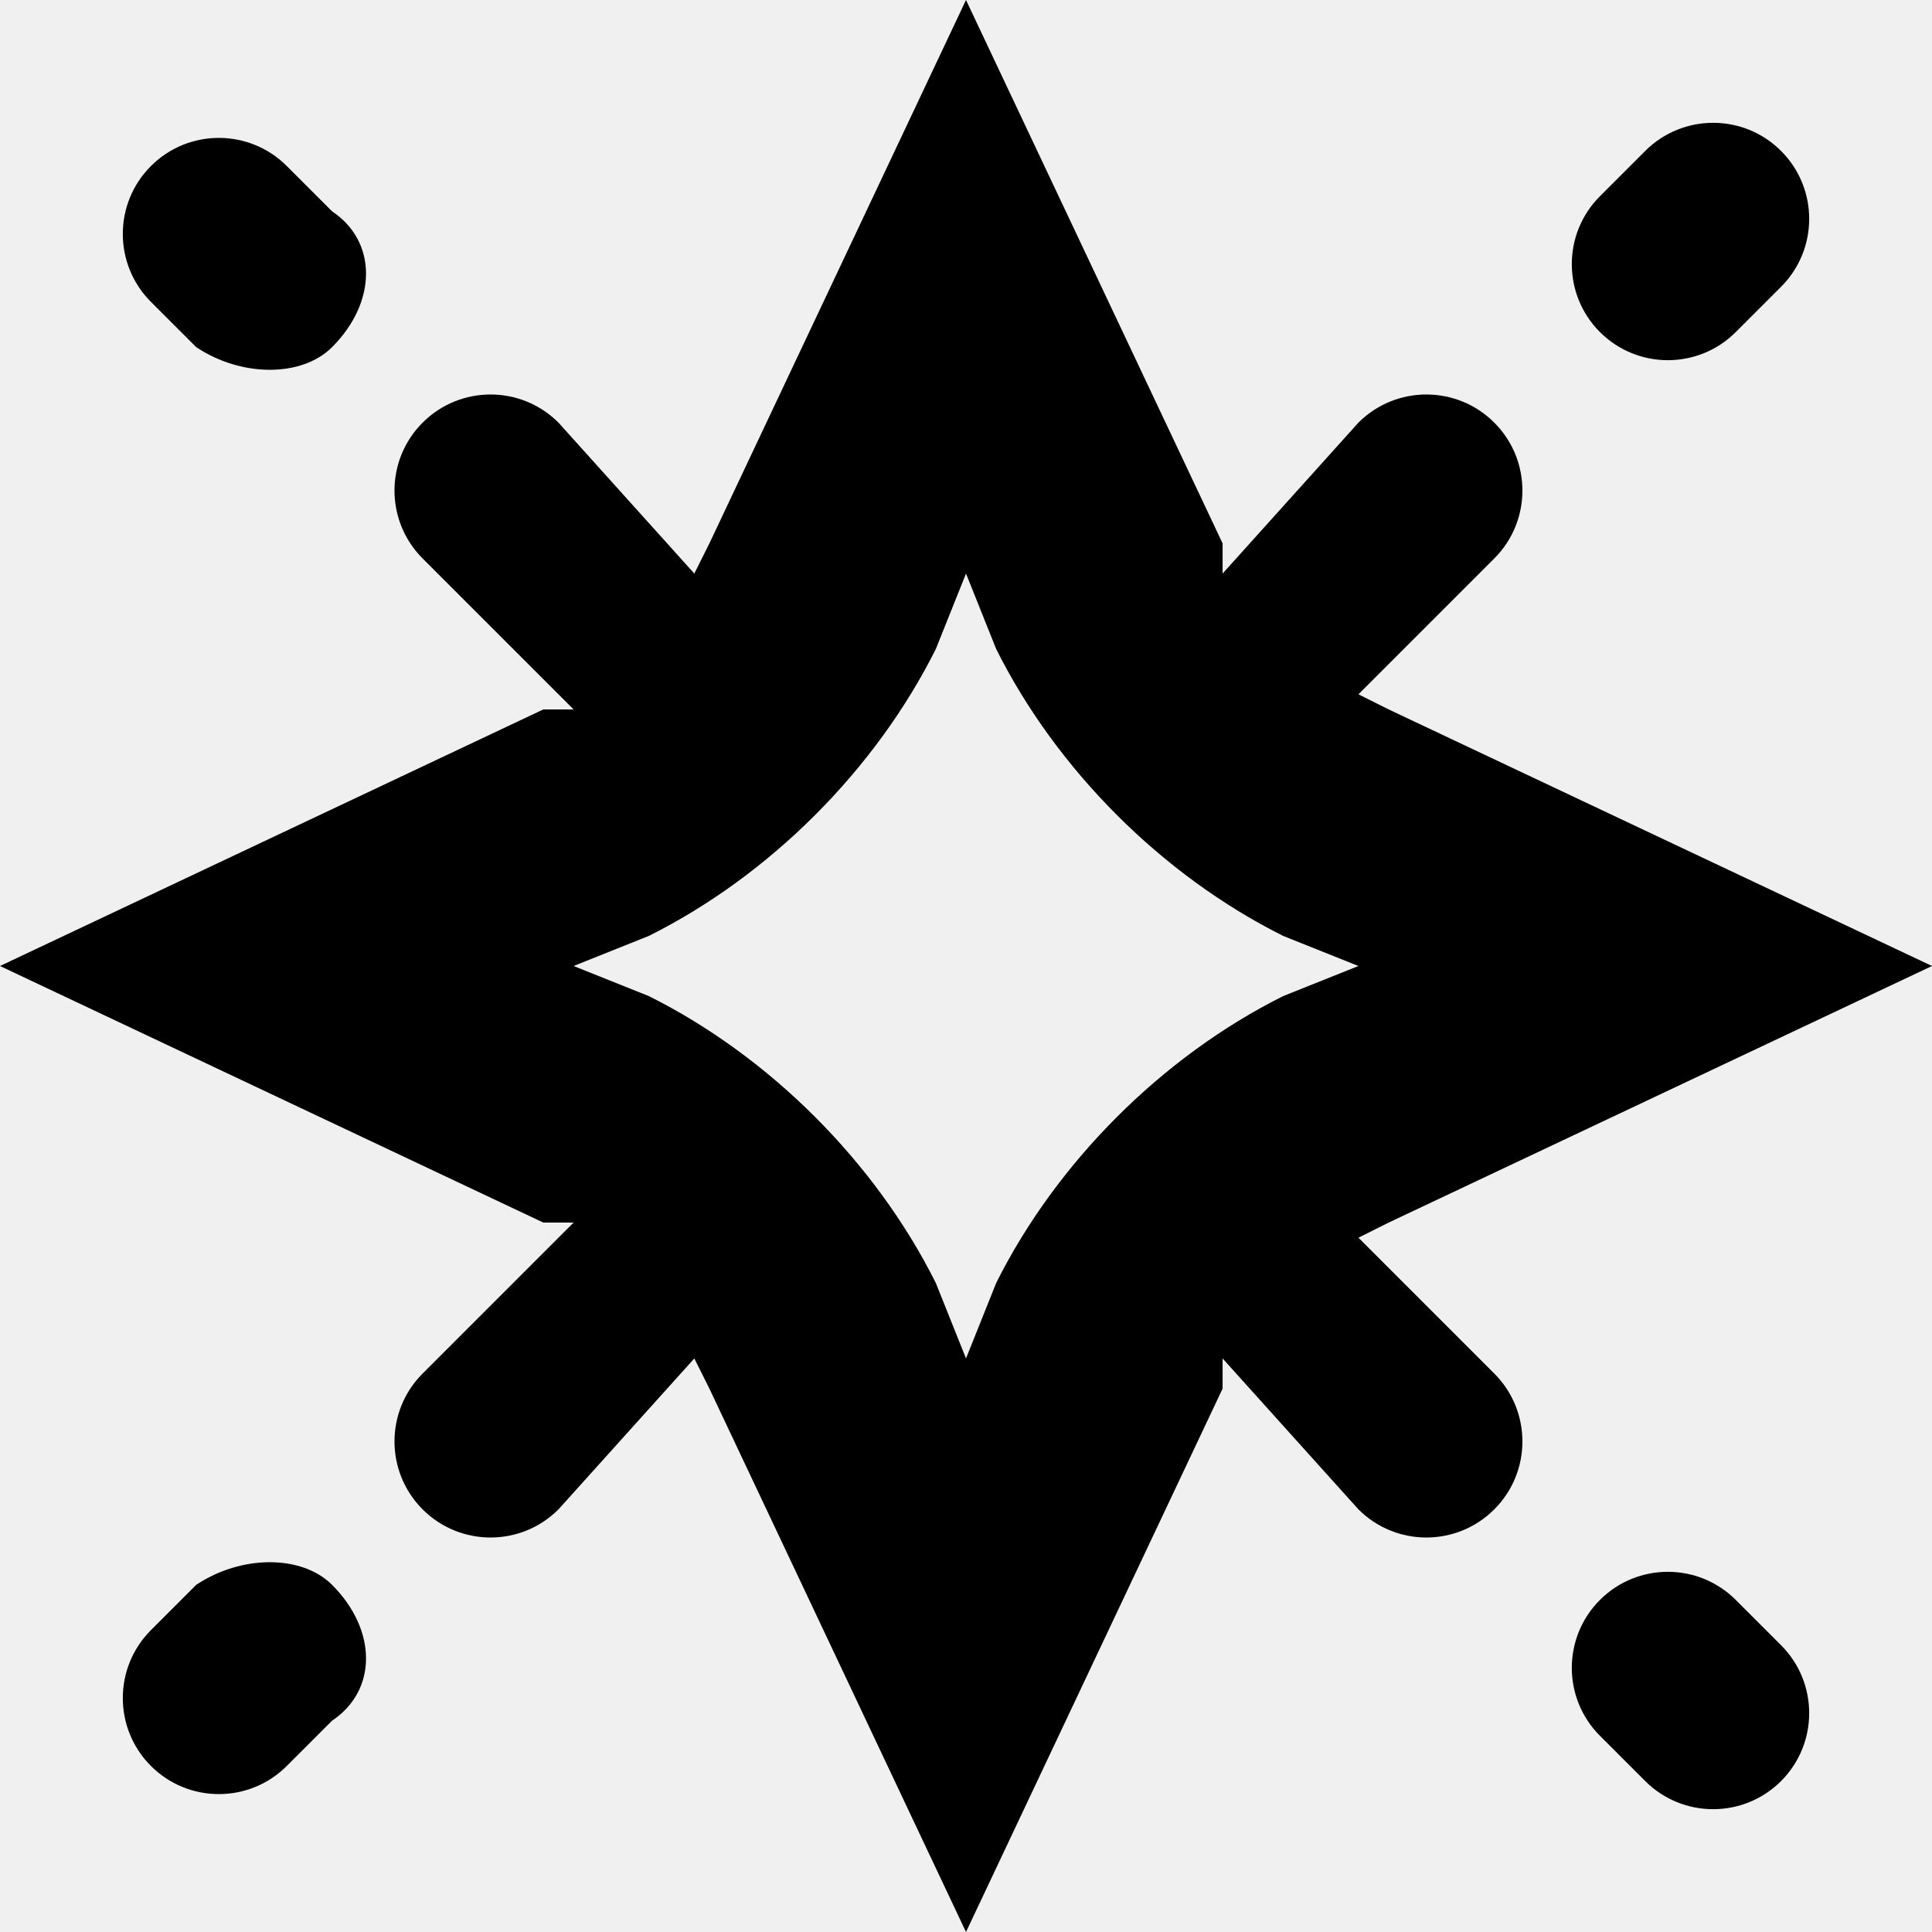
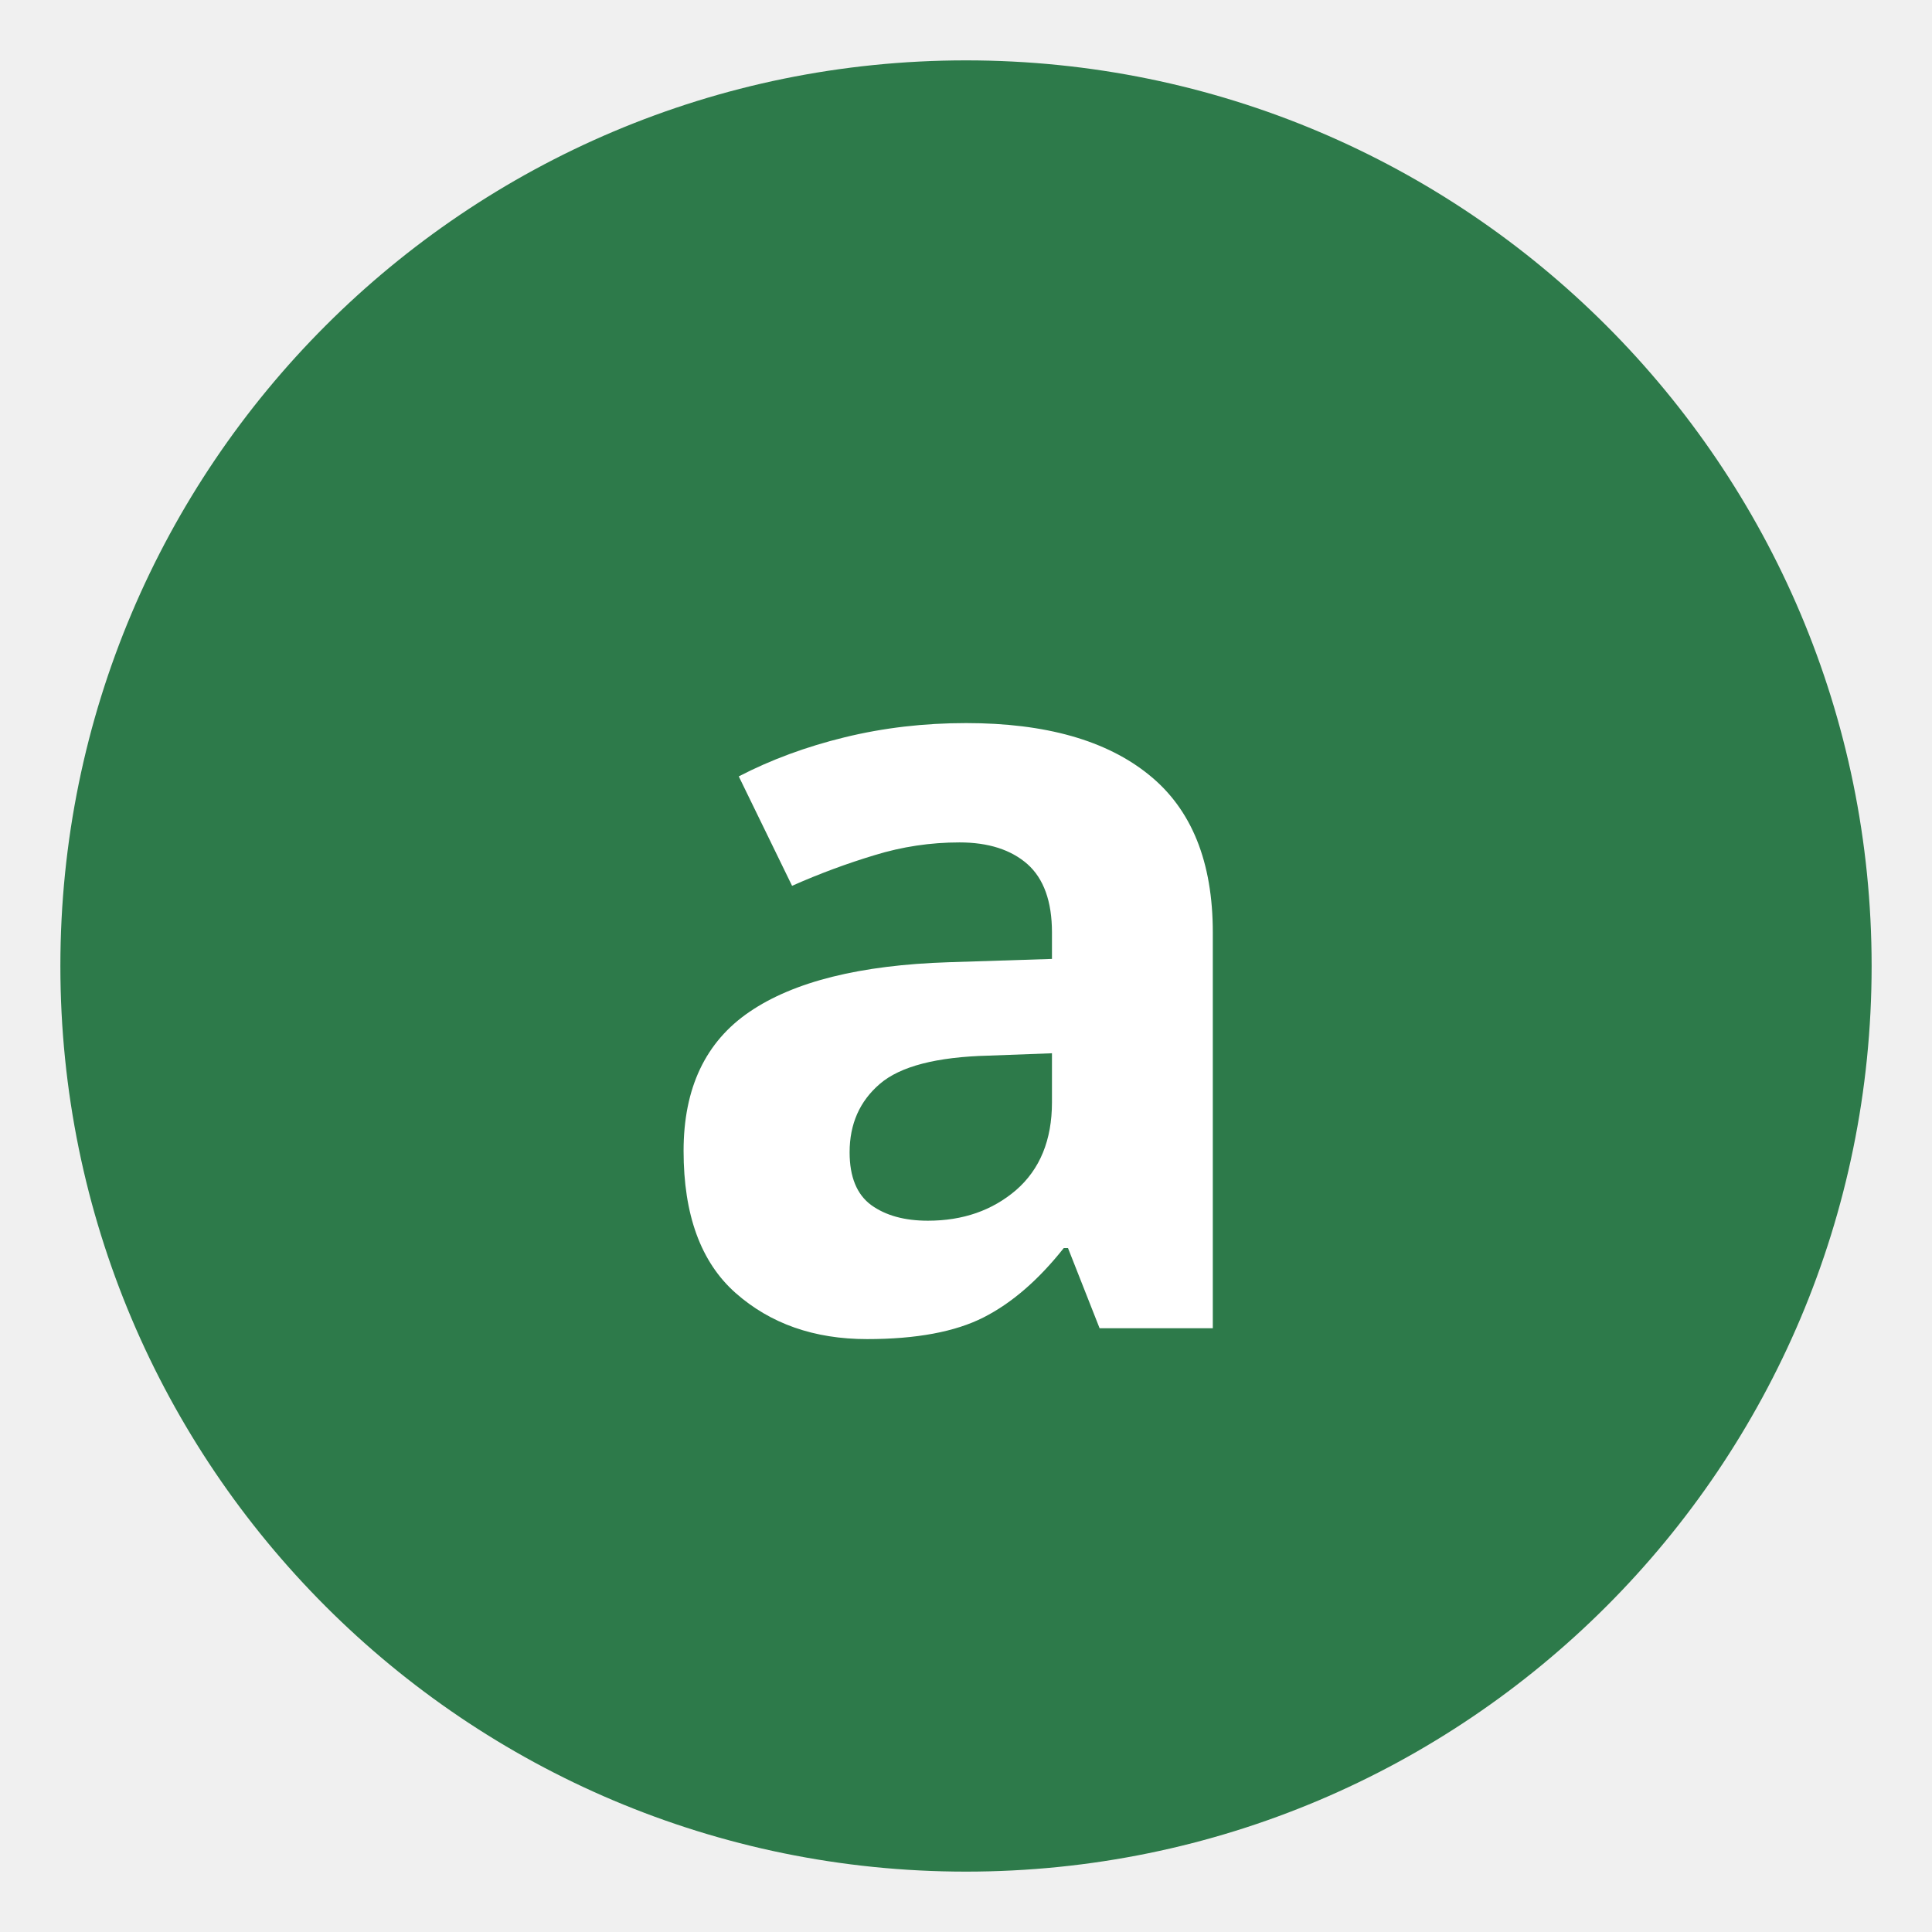
- <svg xmlns="http://www.w3.org/2000/svg" viewBox="0 0 128 128">
-   <path fill-rule="evenodd" d="M81 36 64 0 47 36l-1 2-9-10a6 6 0 0 0-9 9l10 10h-2L0 64l36 17h2L28 91a6 6 0 1 0 9 9l9-10 1 2 17 36 17-36v-2l9 10a6 6 0 1 0 9-9l-9-9 2-1 36-17-36-17-2-1 9-9a6 6 0 1 0-9-9l-9 10v-2Zm-17 2-2 5c-4 8-11 15-19 19l-5 2 5 2c8 4 15 11 19 19l2 5 2-5c4-8 11-15 19-19l5-2-5-2c-8-4-15-11-19-19l-2-5Z" clip-rule="evenodd" />
-   <path d="M118 19a6 6 0 0 0-9-9l-3 3a6 6 0 1 0 9 9l3-3Zm-96 4c-2 2-6 2-9 0l-3-3a6 6 0 1 1 9-9l3 3c3 2 3 6 0 9Zm0 82c-2-2-6-2-9 0l-3 3a6 6 0 1 0 9 9l3-3c3-2 3-6 0-9Zm96 4a6 6 0 0 1-9 9l-3-3a6 6 0 1 1 9-9l3 3Z" />
-   <style>path{fill:#000}@media (prefers-color-scheme:dark){path{fill:#fff}}</style>
+ <svg xmlns="http://www.w3.org/2000/svg" viewBox="0 0 64 64">
+   <circle cx="32" cy="32" r="30" fill="#2d7a4a" />
+   <text x="32" y="44" font-family="system-ui, sans-serif" font-size="36" font-weight="bold" fill="white" text-anchor="middle">a</text>
</svg>
